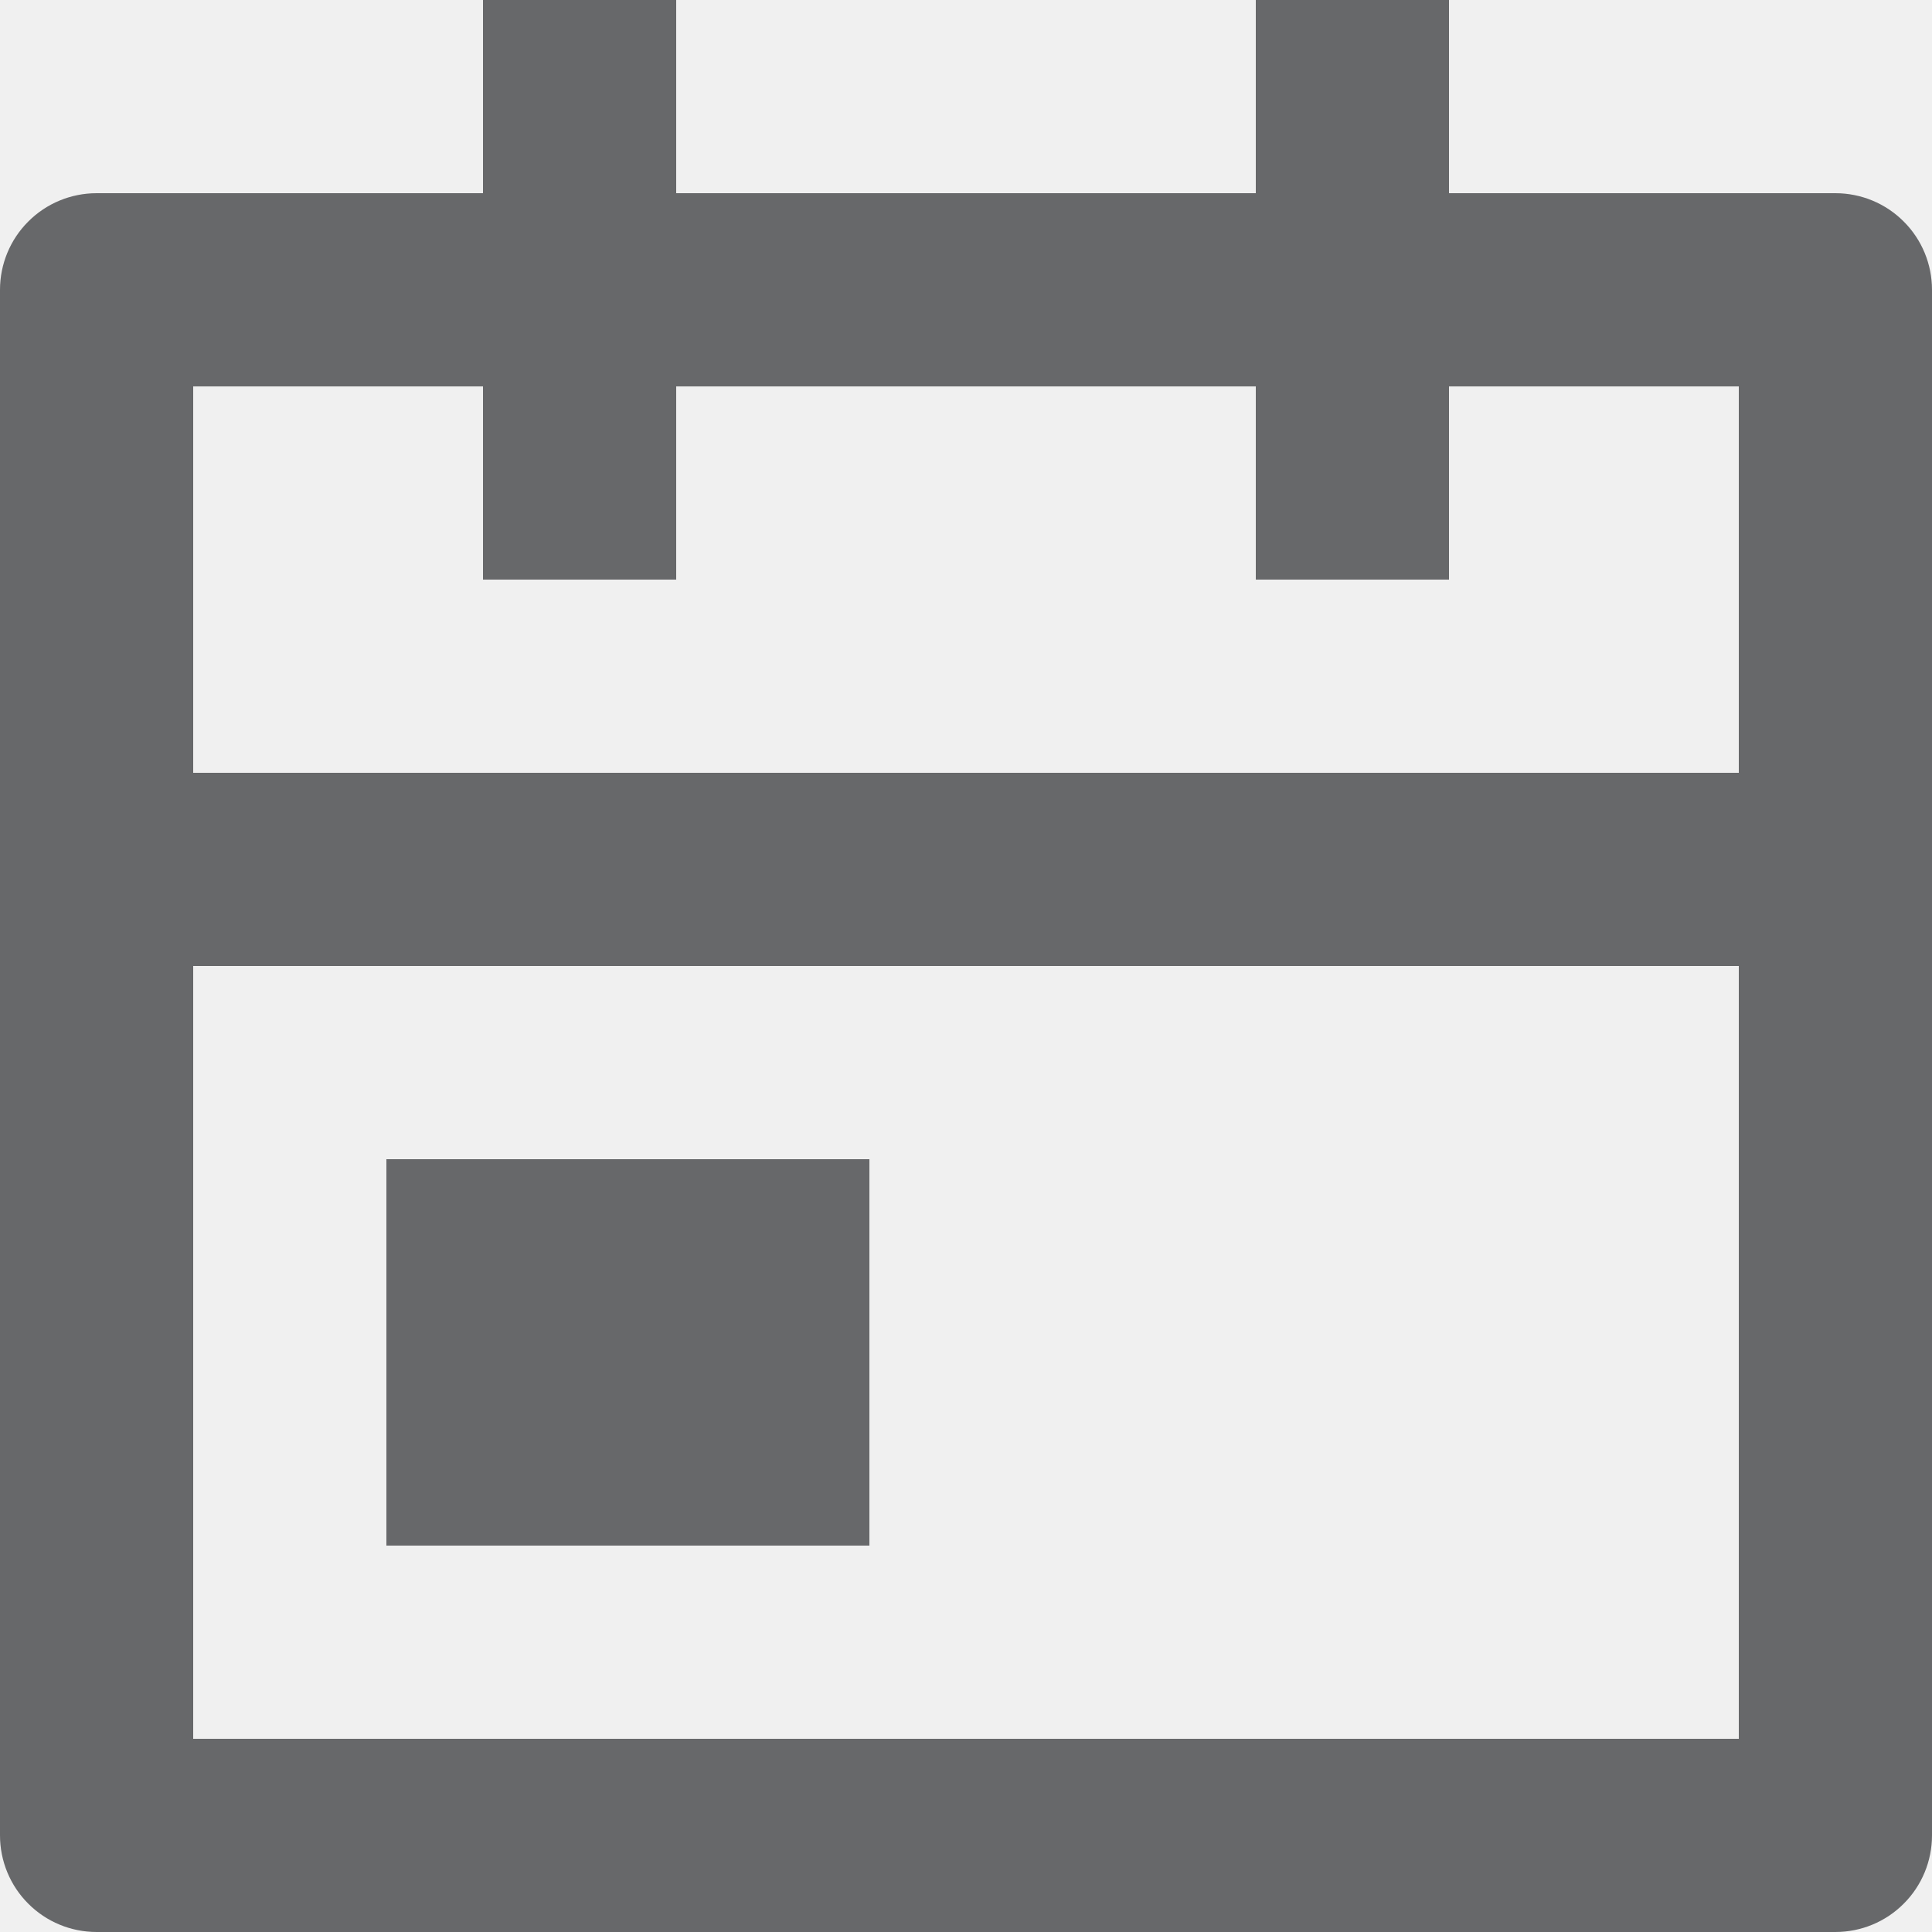
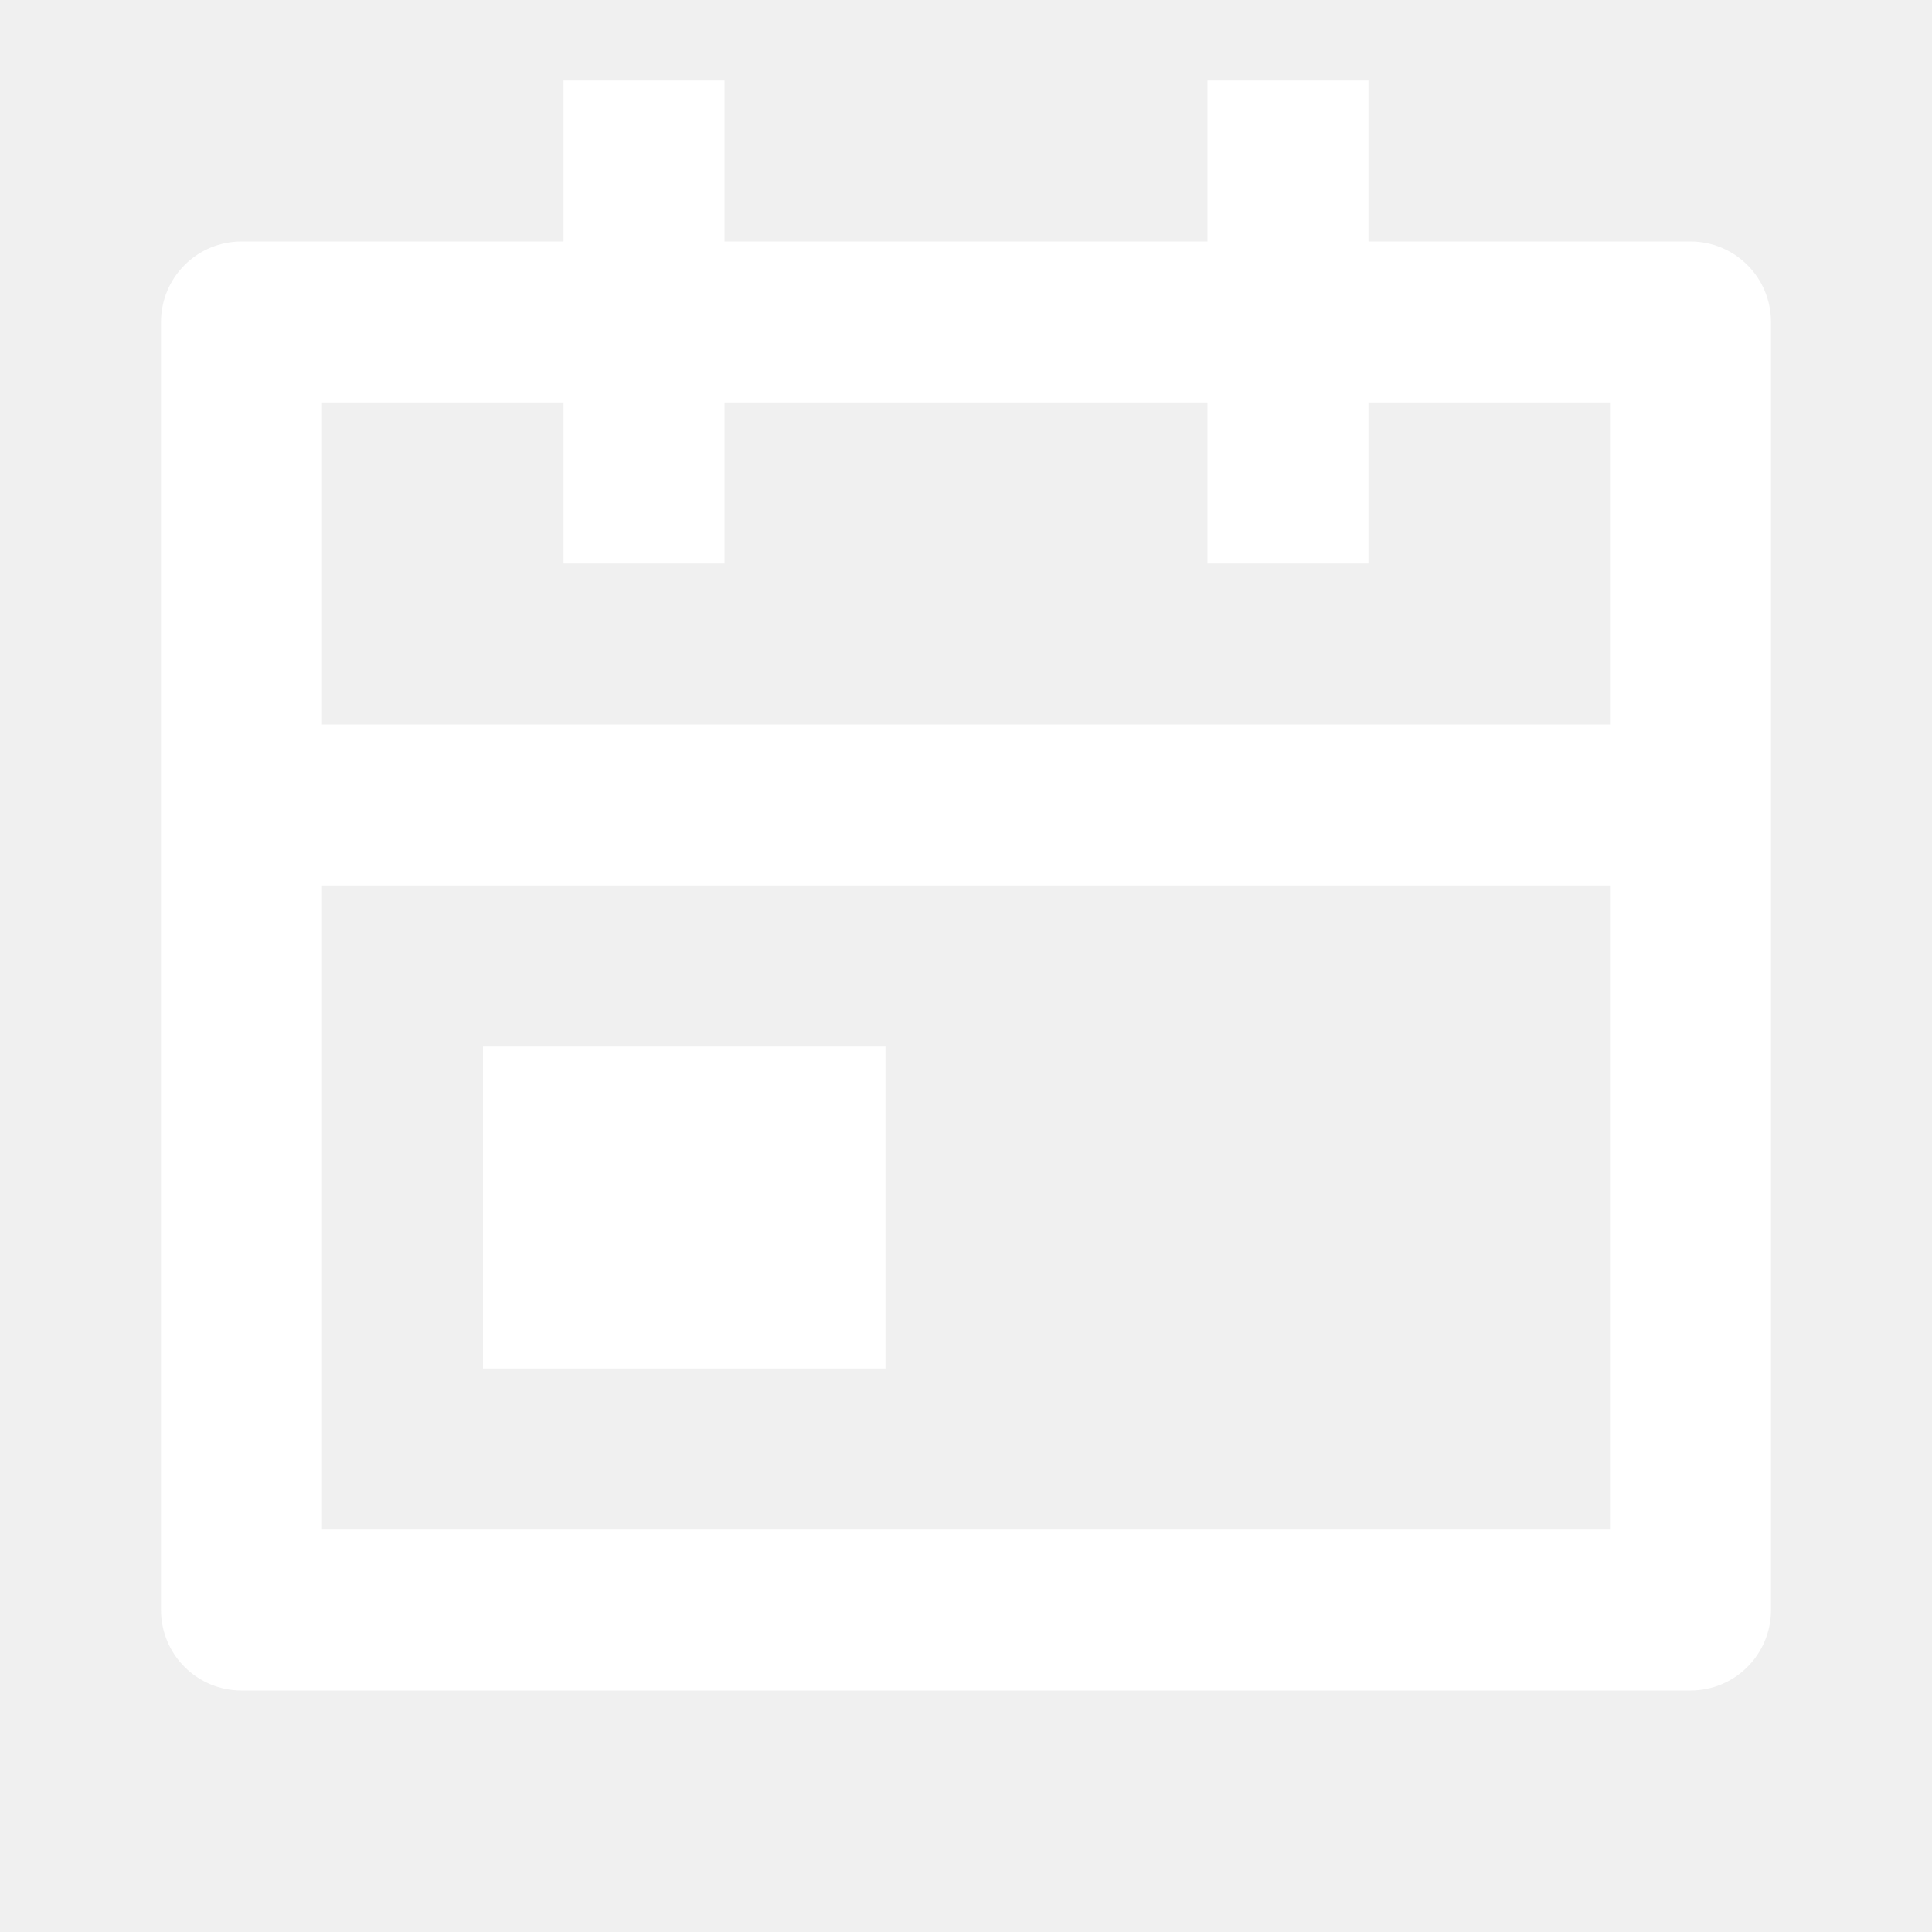
- <svg xmlns="http://www.w3.org/2000/svg" width="20" height="20" viewBox="0 0 20 20" fill="none">
-   <path d="M15 2H19C19.265 2 19.52 2.105 19.707 2.293C19.895 2.48 20 2.735 20 3V19C20 19.265 19.895 19.52 19.707 19.707C19.52 19.895 19.265 20 19 20H1C0.735 20 0.48 19.895 0.293 19.707C0.105 19.52 0 19.265 0 19V3C0 2.735 0.105 2.48 0.293 2.293C0.48 2.105 0.735 2 1 2H5V0H7V2H13V0H15V2ZM18 8V4H15V6H13V4H7V6H5V4H2V8H18ZM18 10H2V18H18V10ZM4 12H9V16H4V12Z" fill="#282A2D" fill-opacity="0.68" />
+ <svg xmlns="http://www.w3.org/2000/svg" width="24" height="24" viewBox="0 0 24 24" fill="none">
+   <path d="M17 3H21C21.265 3 21.52 3.105 21.707 3.293C21.895 3.48 22 3.735 22 4V20C22 20.265 21.895 20.52 21.707 20.707C21.52 20.895 21.265 21 21 21H3C2.735 21 2.48 20.895 2.293 20.707C2.105 20.52 2 20.265 2 20V4C2 3.735 2.105 3.48 2.293 3.293C2.48 3.105 2.735 3 3 3H7V1H9V3H15V1H17V3ZM20 9V5H17V7H15V5H9V7H7V5H4V9H20ZM20 11H4V19H20V11ZM6 13H11V17H6V13Z" fill="white" />
</svg>
